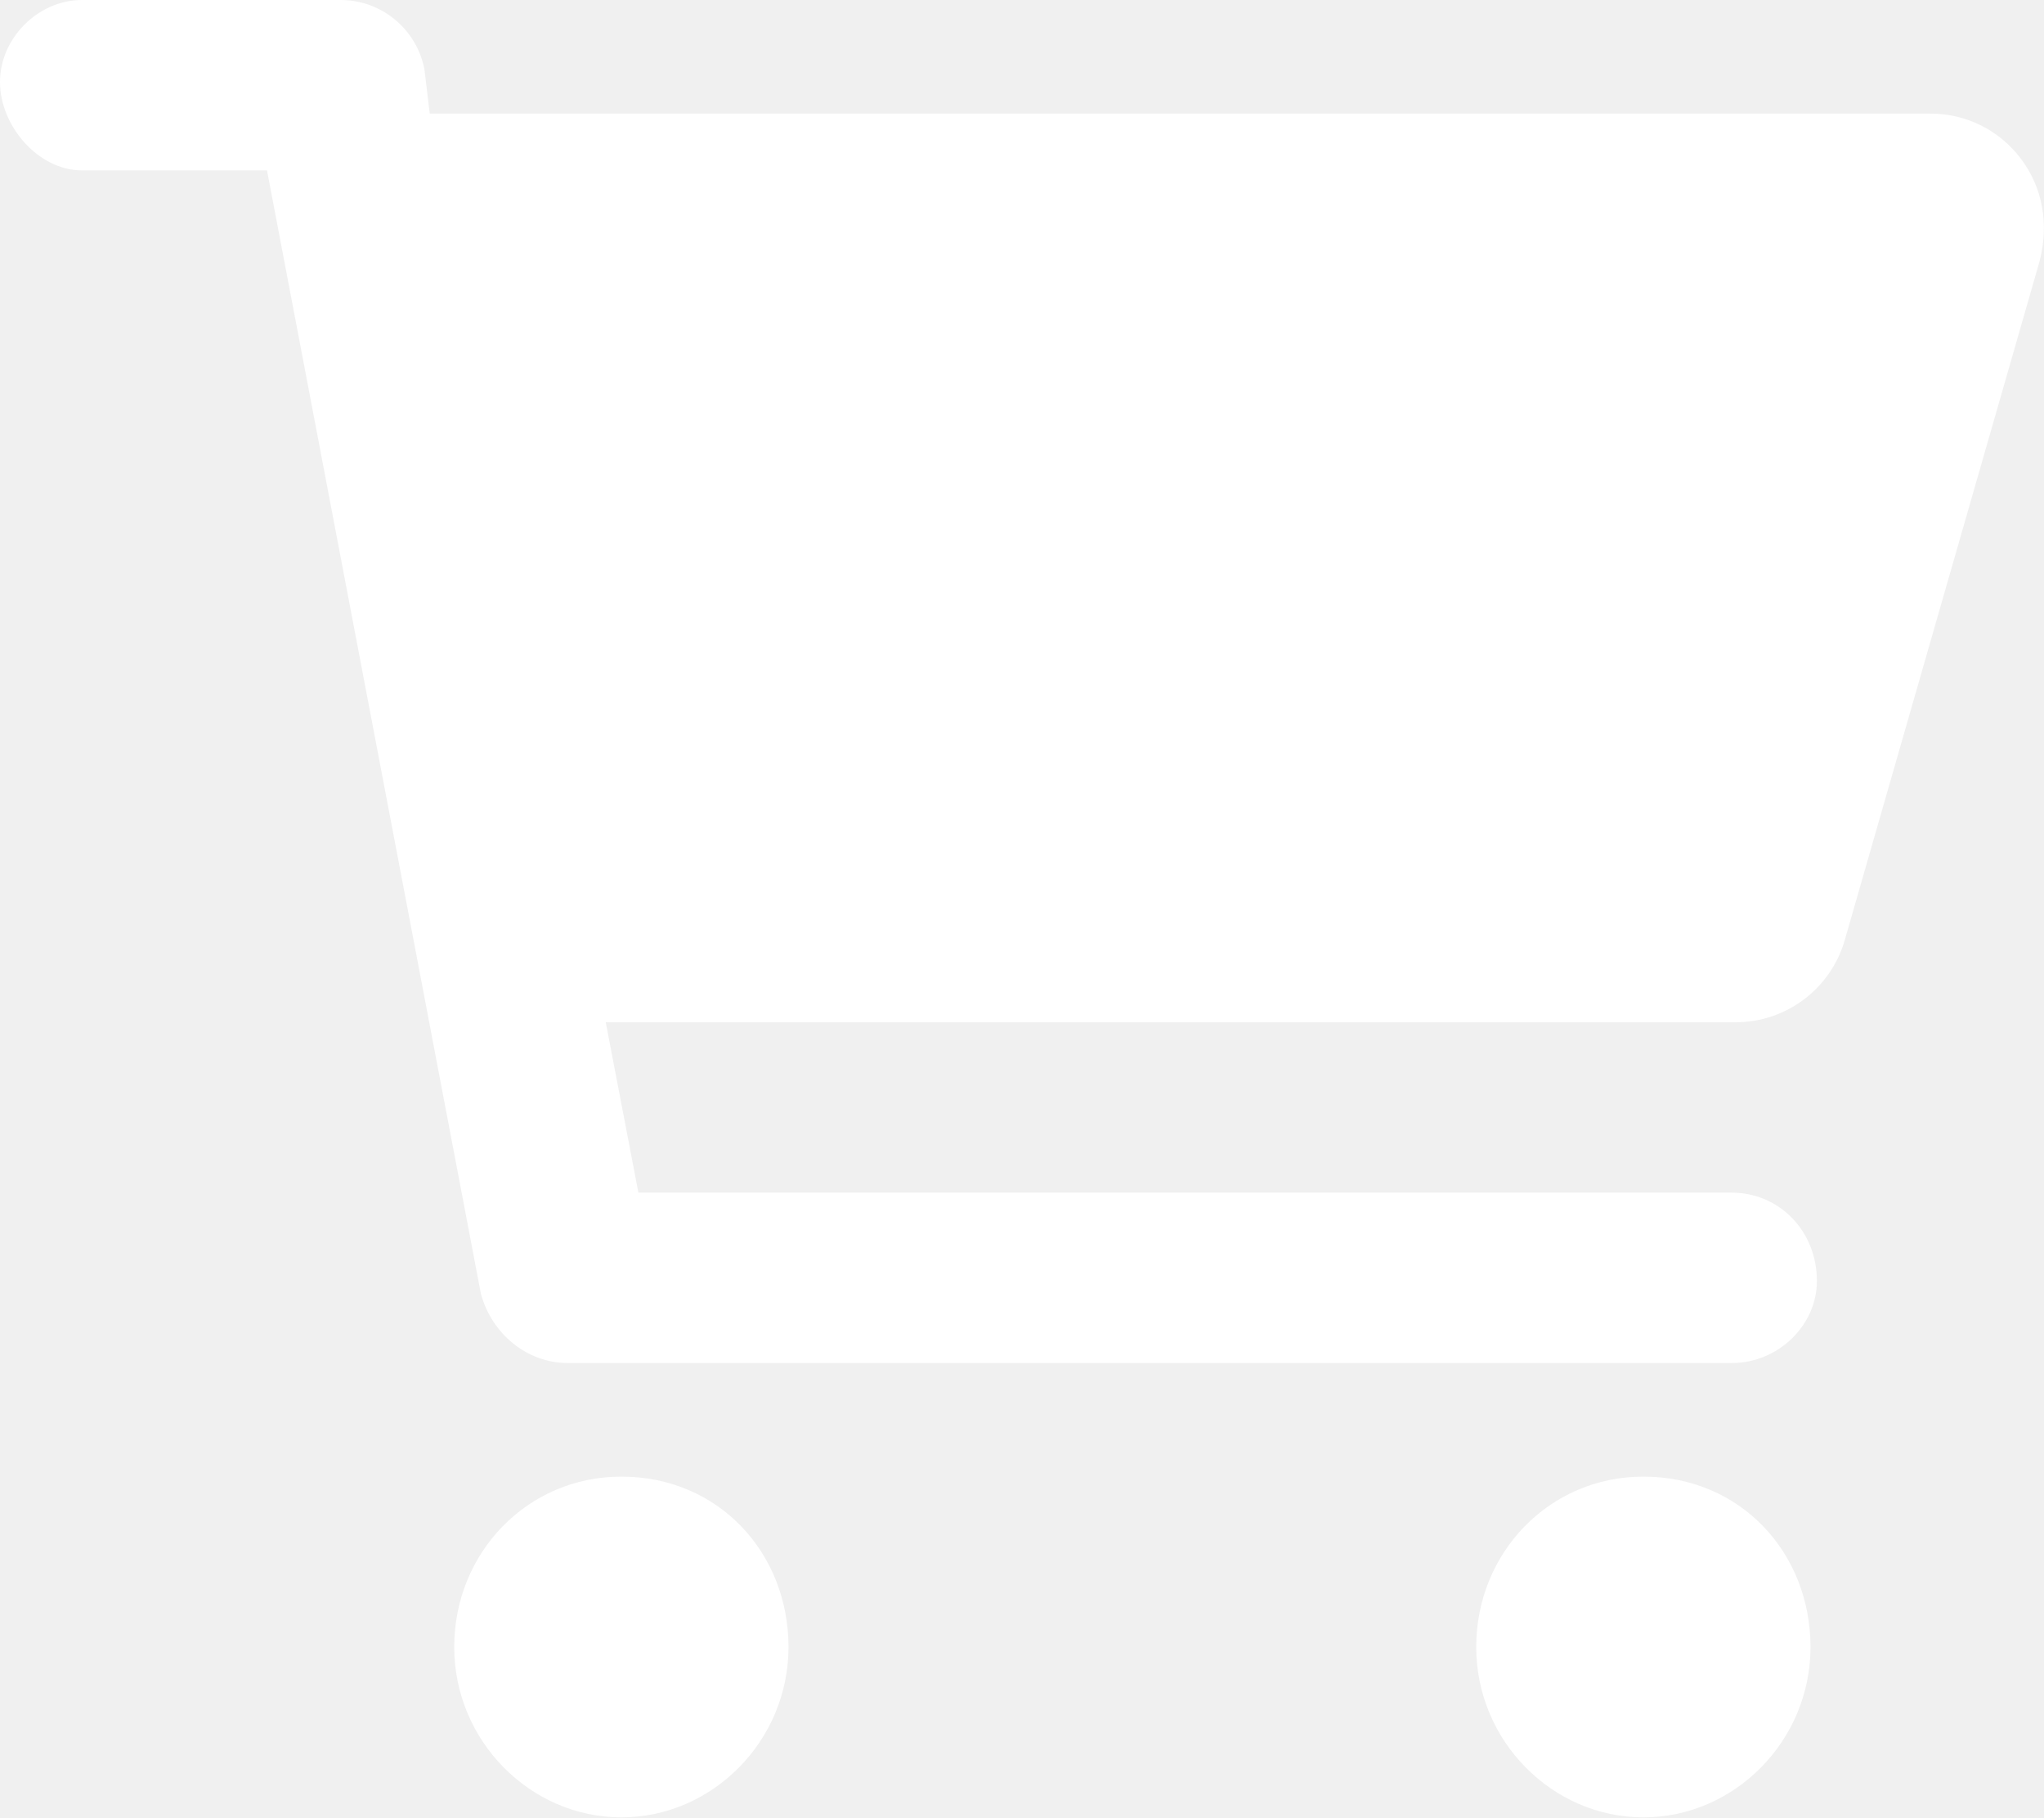
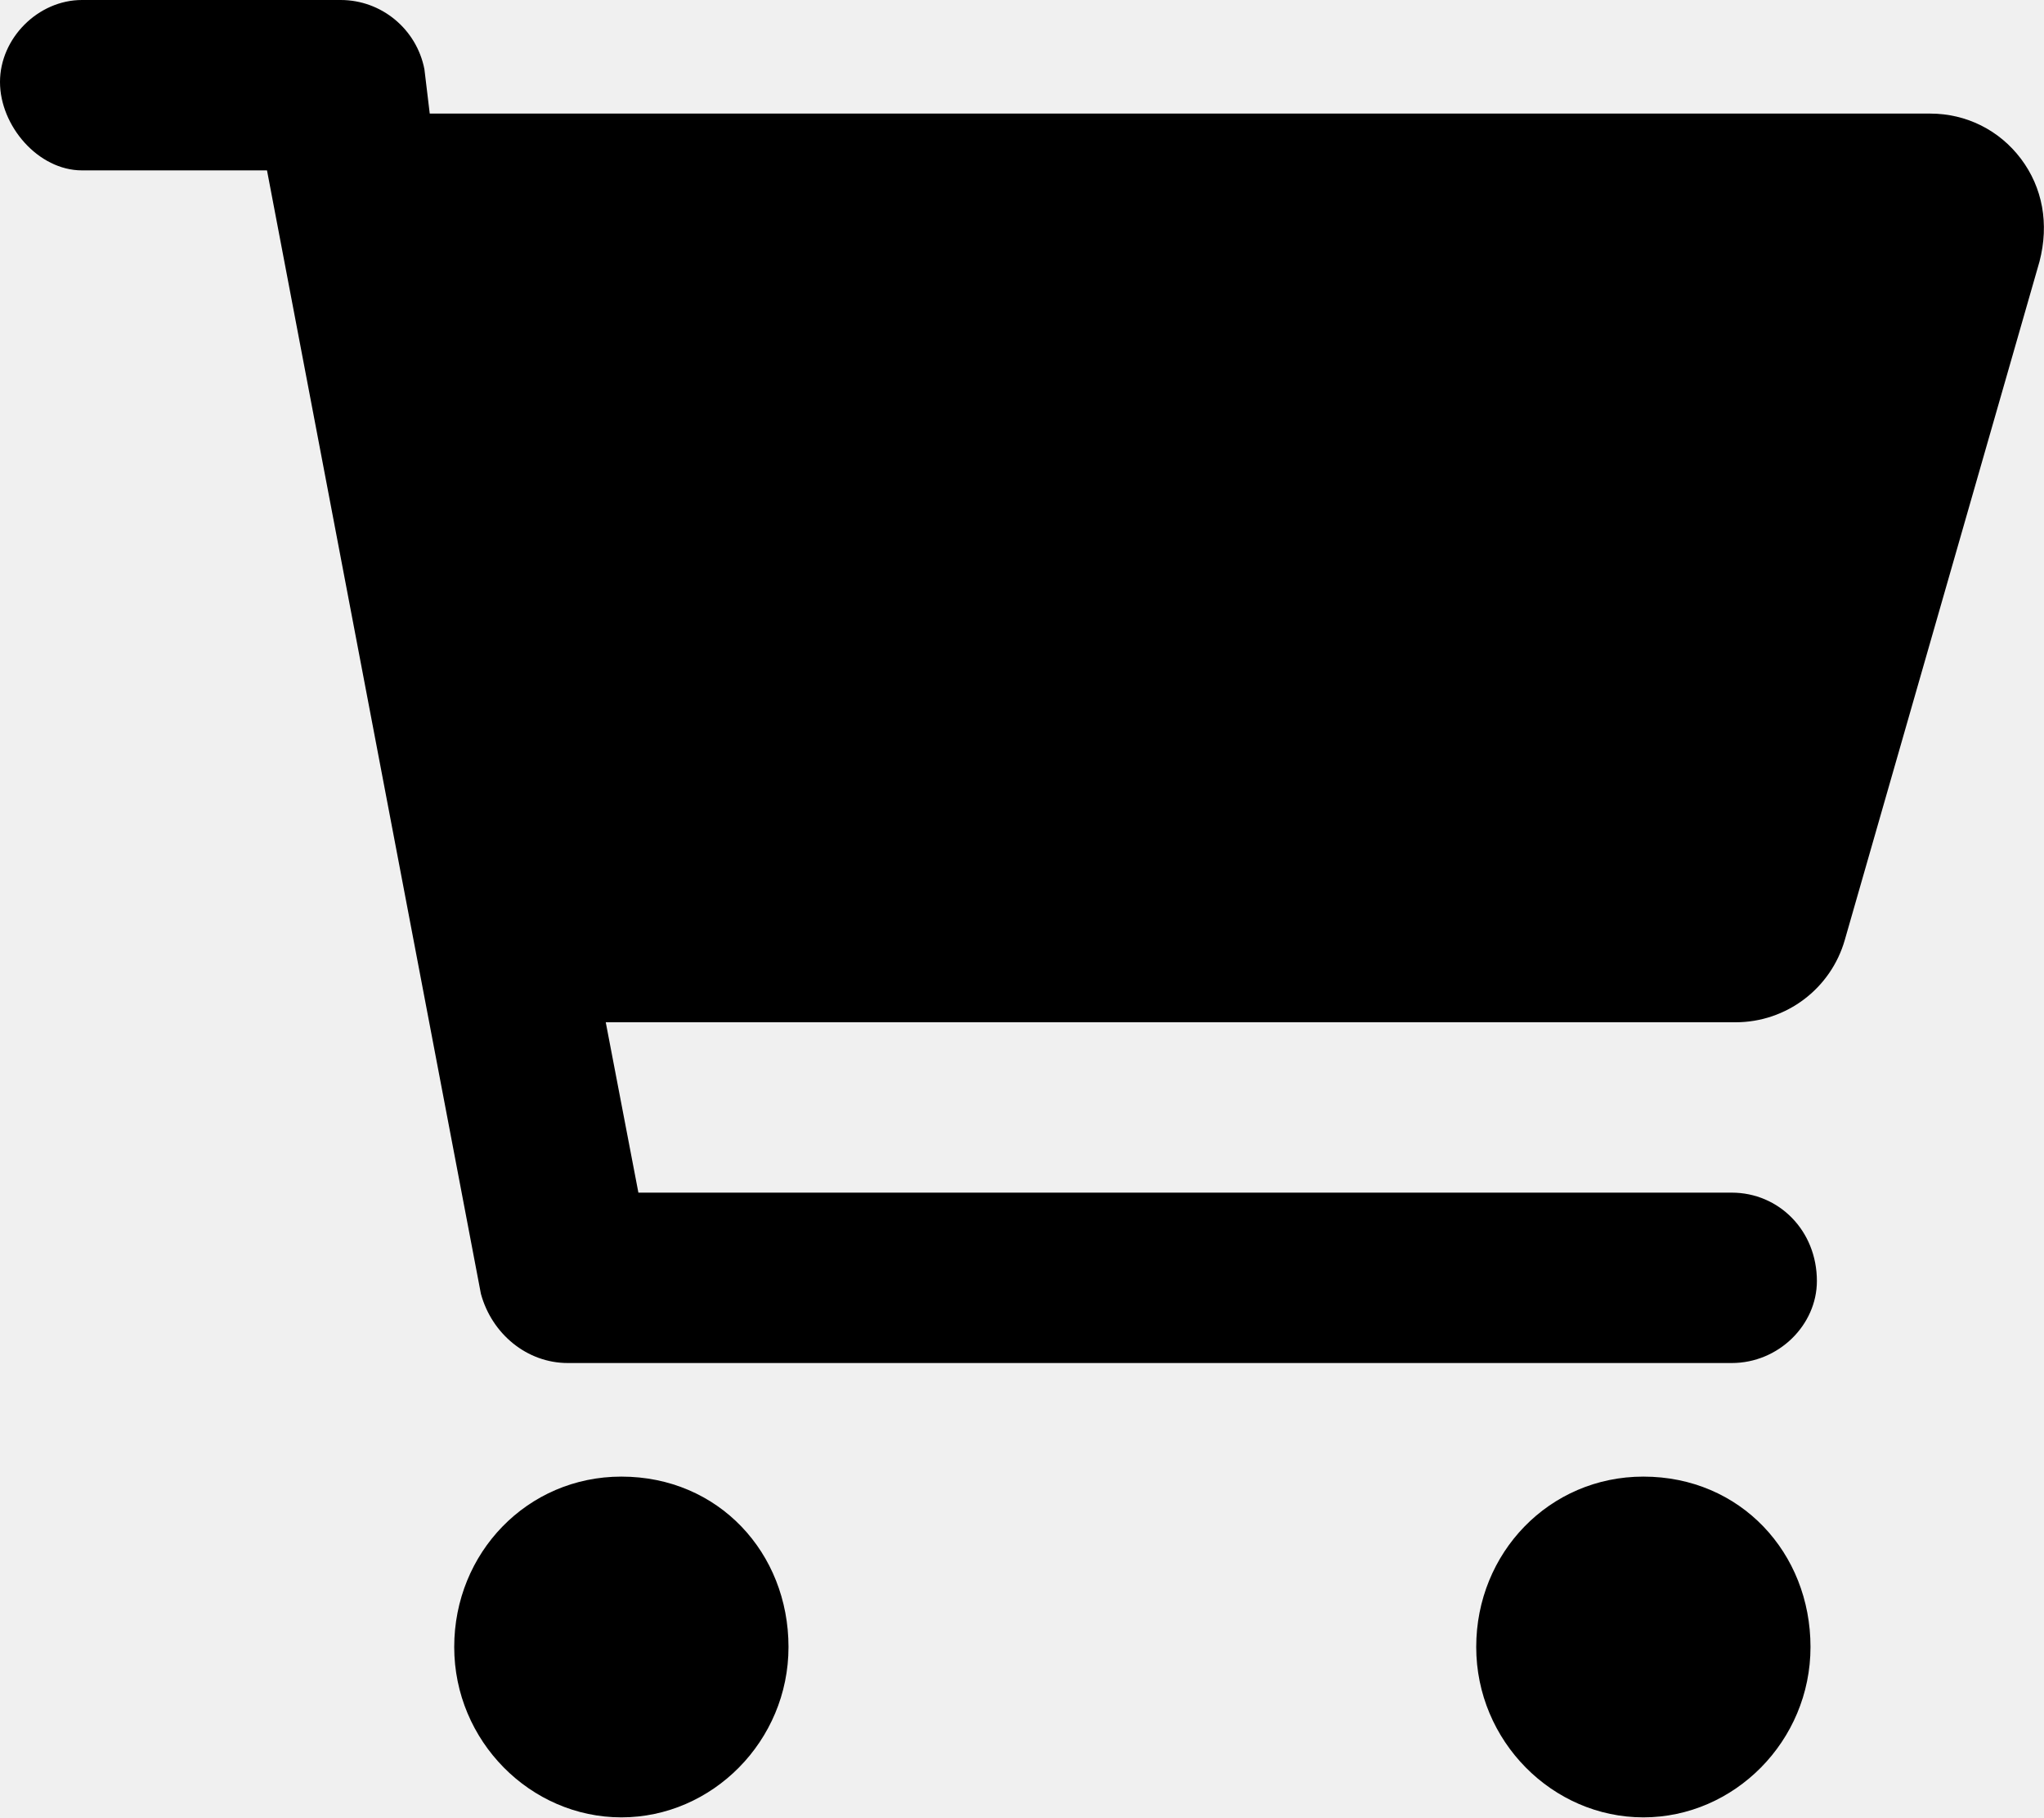
- <svg xmlns="http://www.w3.org/2000/svg" fill="#fff" width="30px" viewBox="0 0 576 512">
+ <svg xmlns="http://www.w3.org/2000/svg" fill="#000" width="30px" viewBox="0 0 576 512">
  <path d="M463.1 416c-26.51 0-47.1 21.49-47.1 48s21.49 48 47.1 48s47.1-21.49 47.1-48S490.5 416 463.1 416zM175.1 416c-26.51 0-47.1 21.49-47.1 48S149.5 512 175.1 512s47.1-21.49 47.1-48S202.5 416 175.1 416zM569.5 44.73c-6.109-8.094-15.42-12.73-25.56-12.73H121.1L119.6 19.51C117.4 8.19 107.5 0 96 0H23.1C10.75 0 0 10.75 0 23.1S10.75 48 23.1 48h52.14l60.28 316.5C138.6 375.8 148.5 384 160 384H488c13.25 0 24-10.75 24-23.1C512 346.7 501.3 336 488 336H179.9L170.7 288h318.4c14.29 0 26.84-9.47 30.77-23.21l54.86-191.1C577.5 63.05 575.6 52.83 569.5 44.73z" />
</svg>
